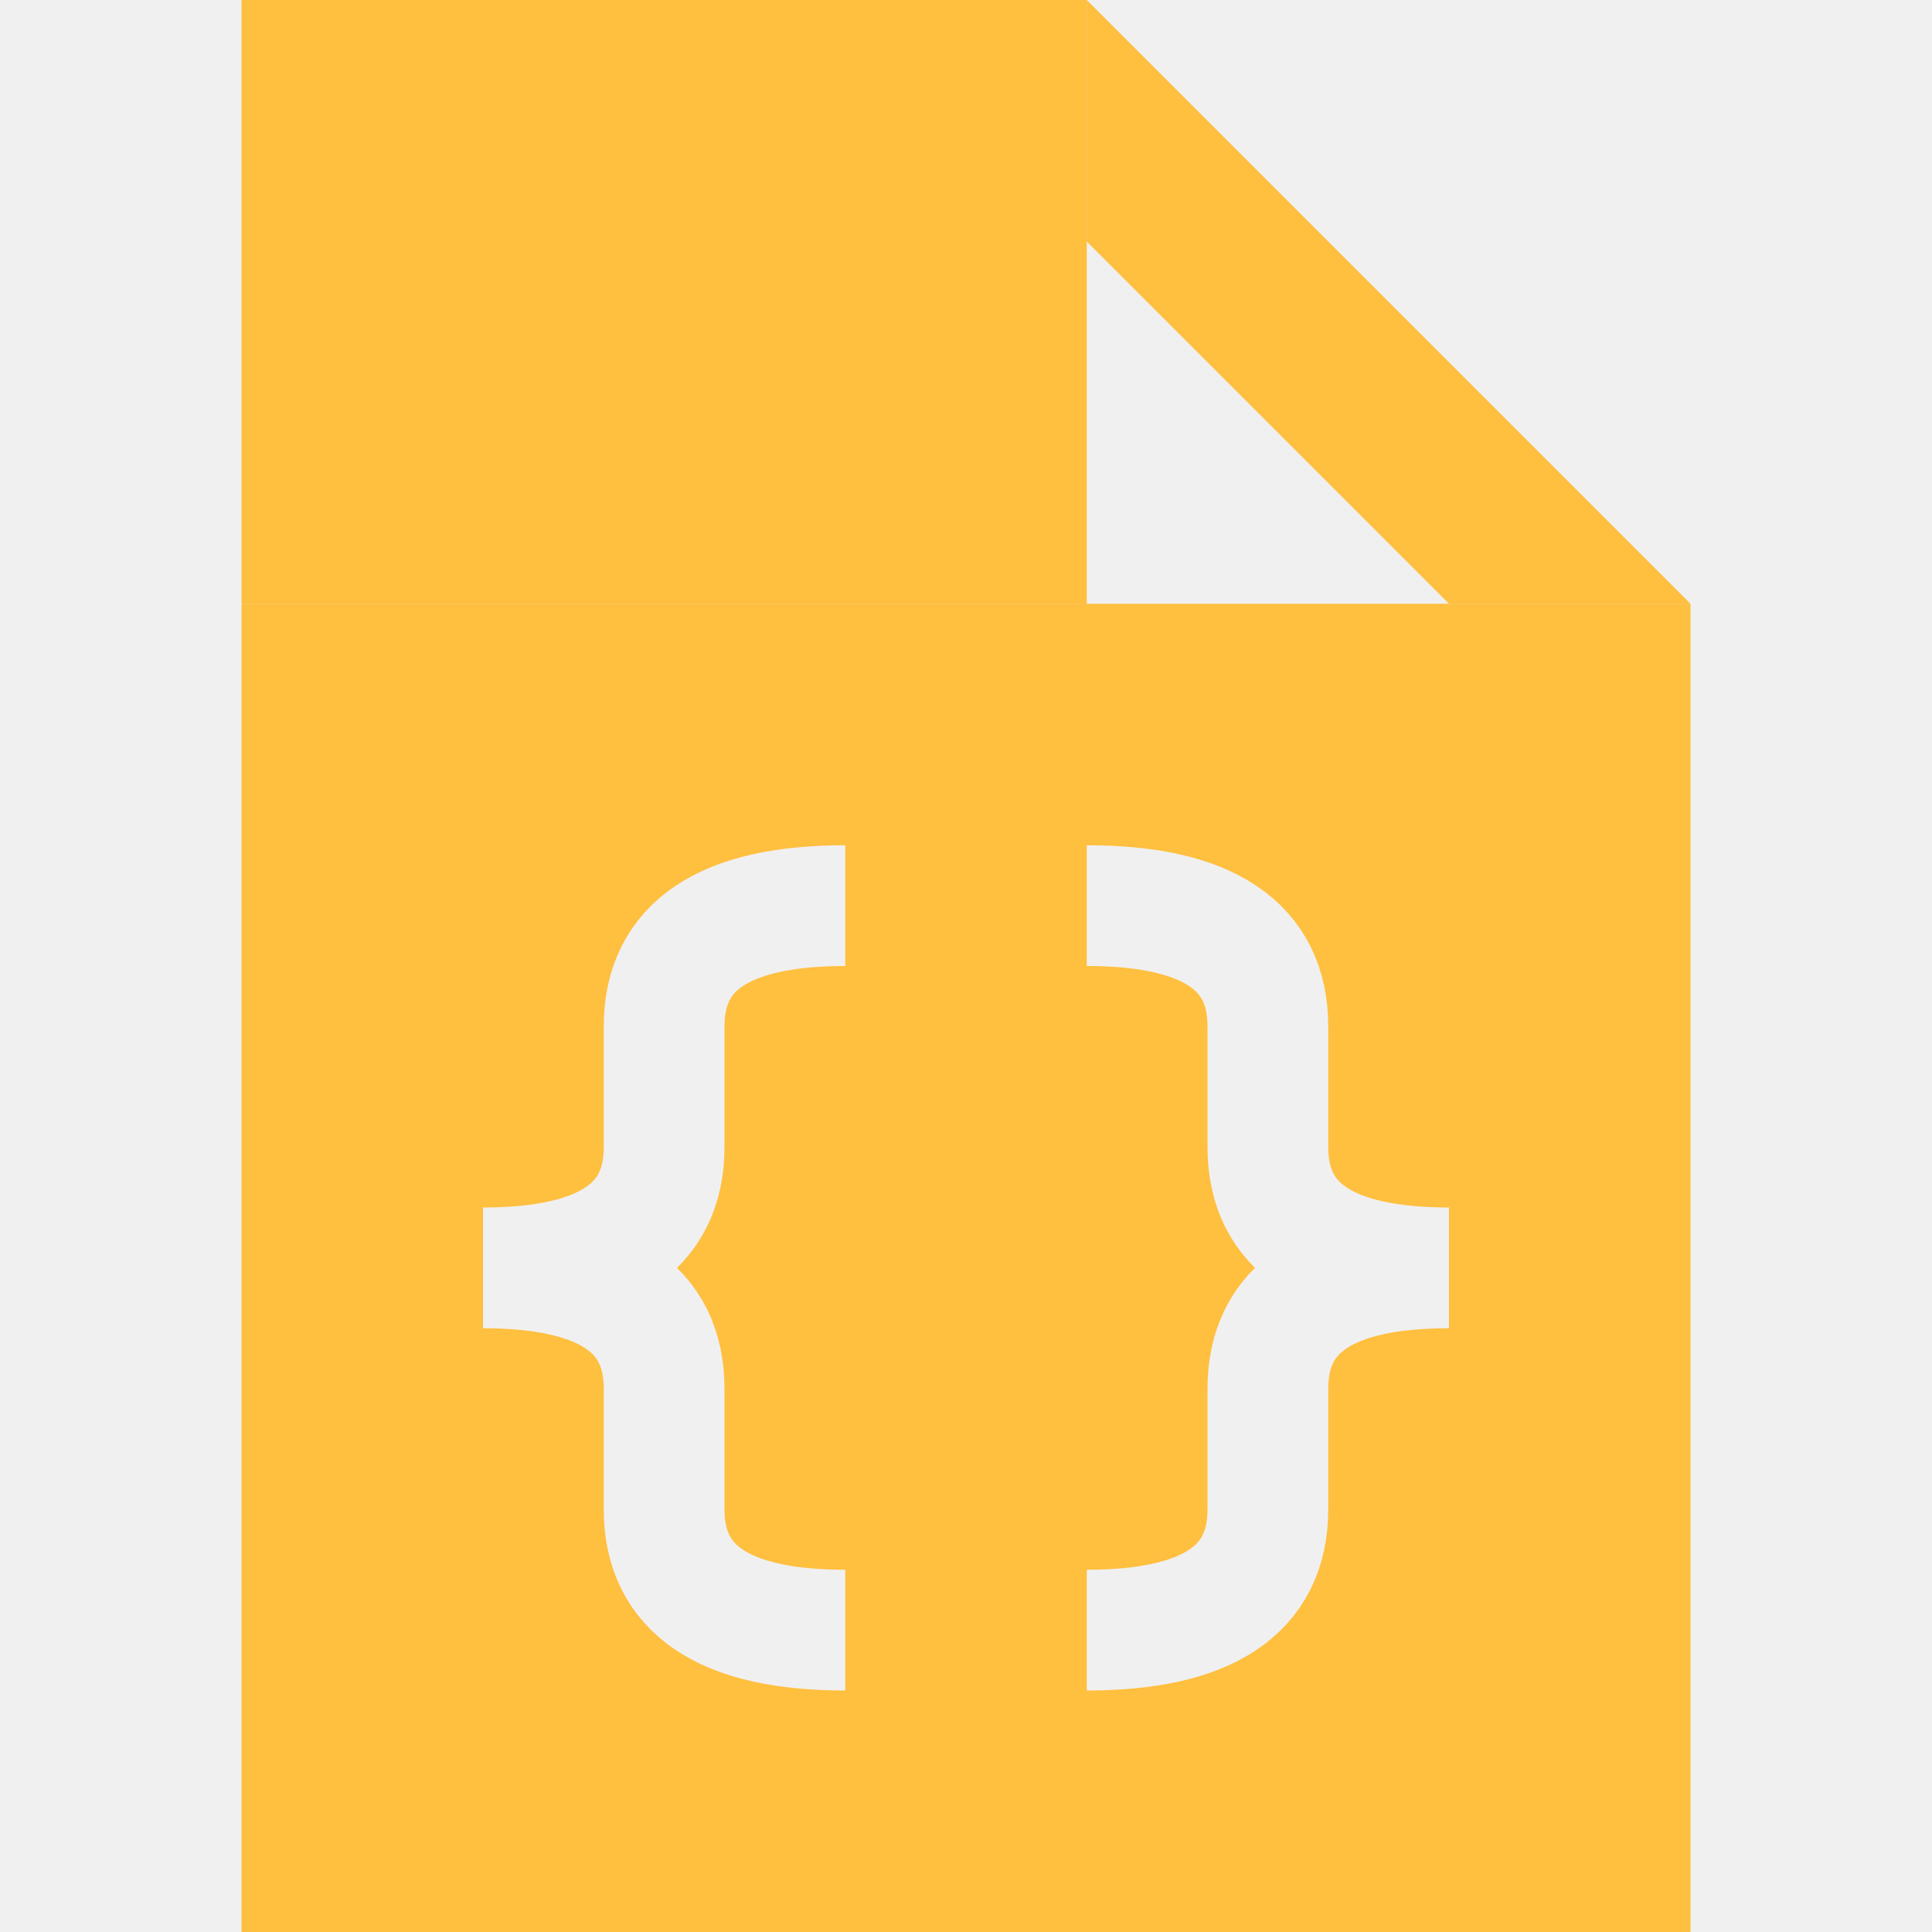
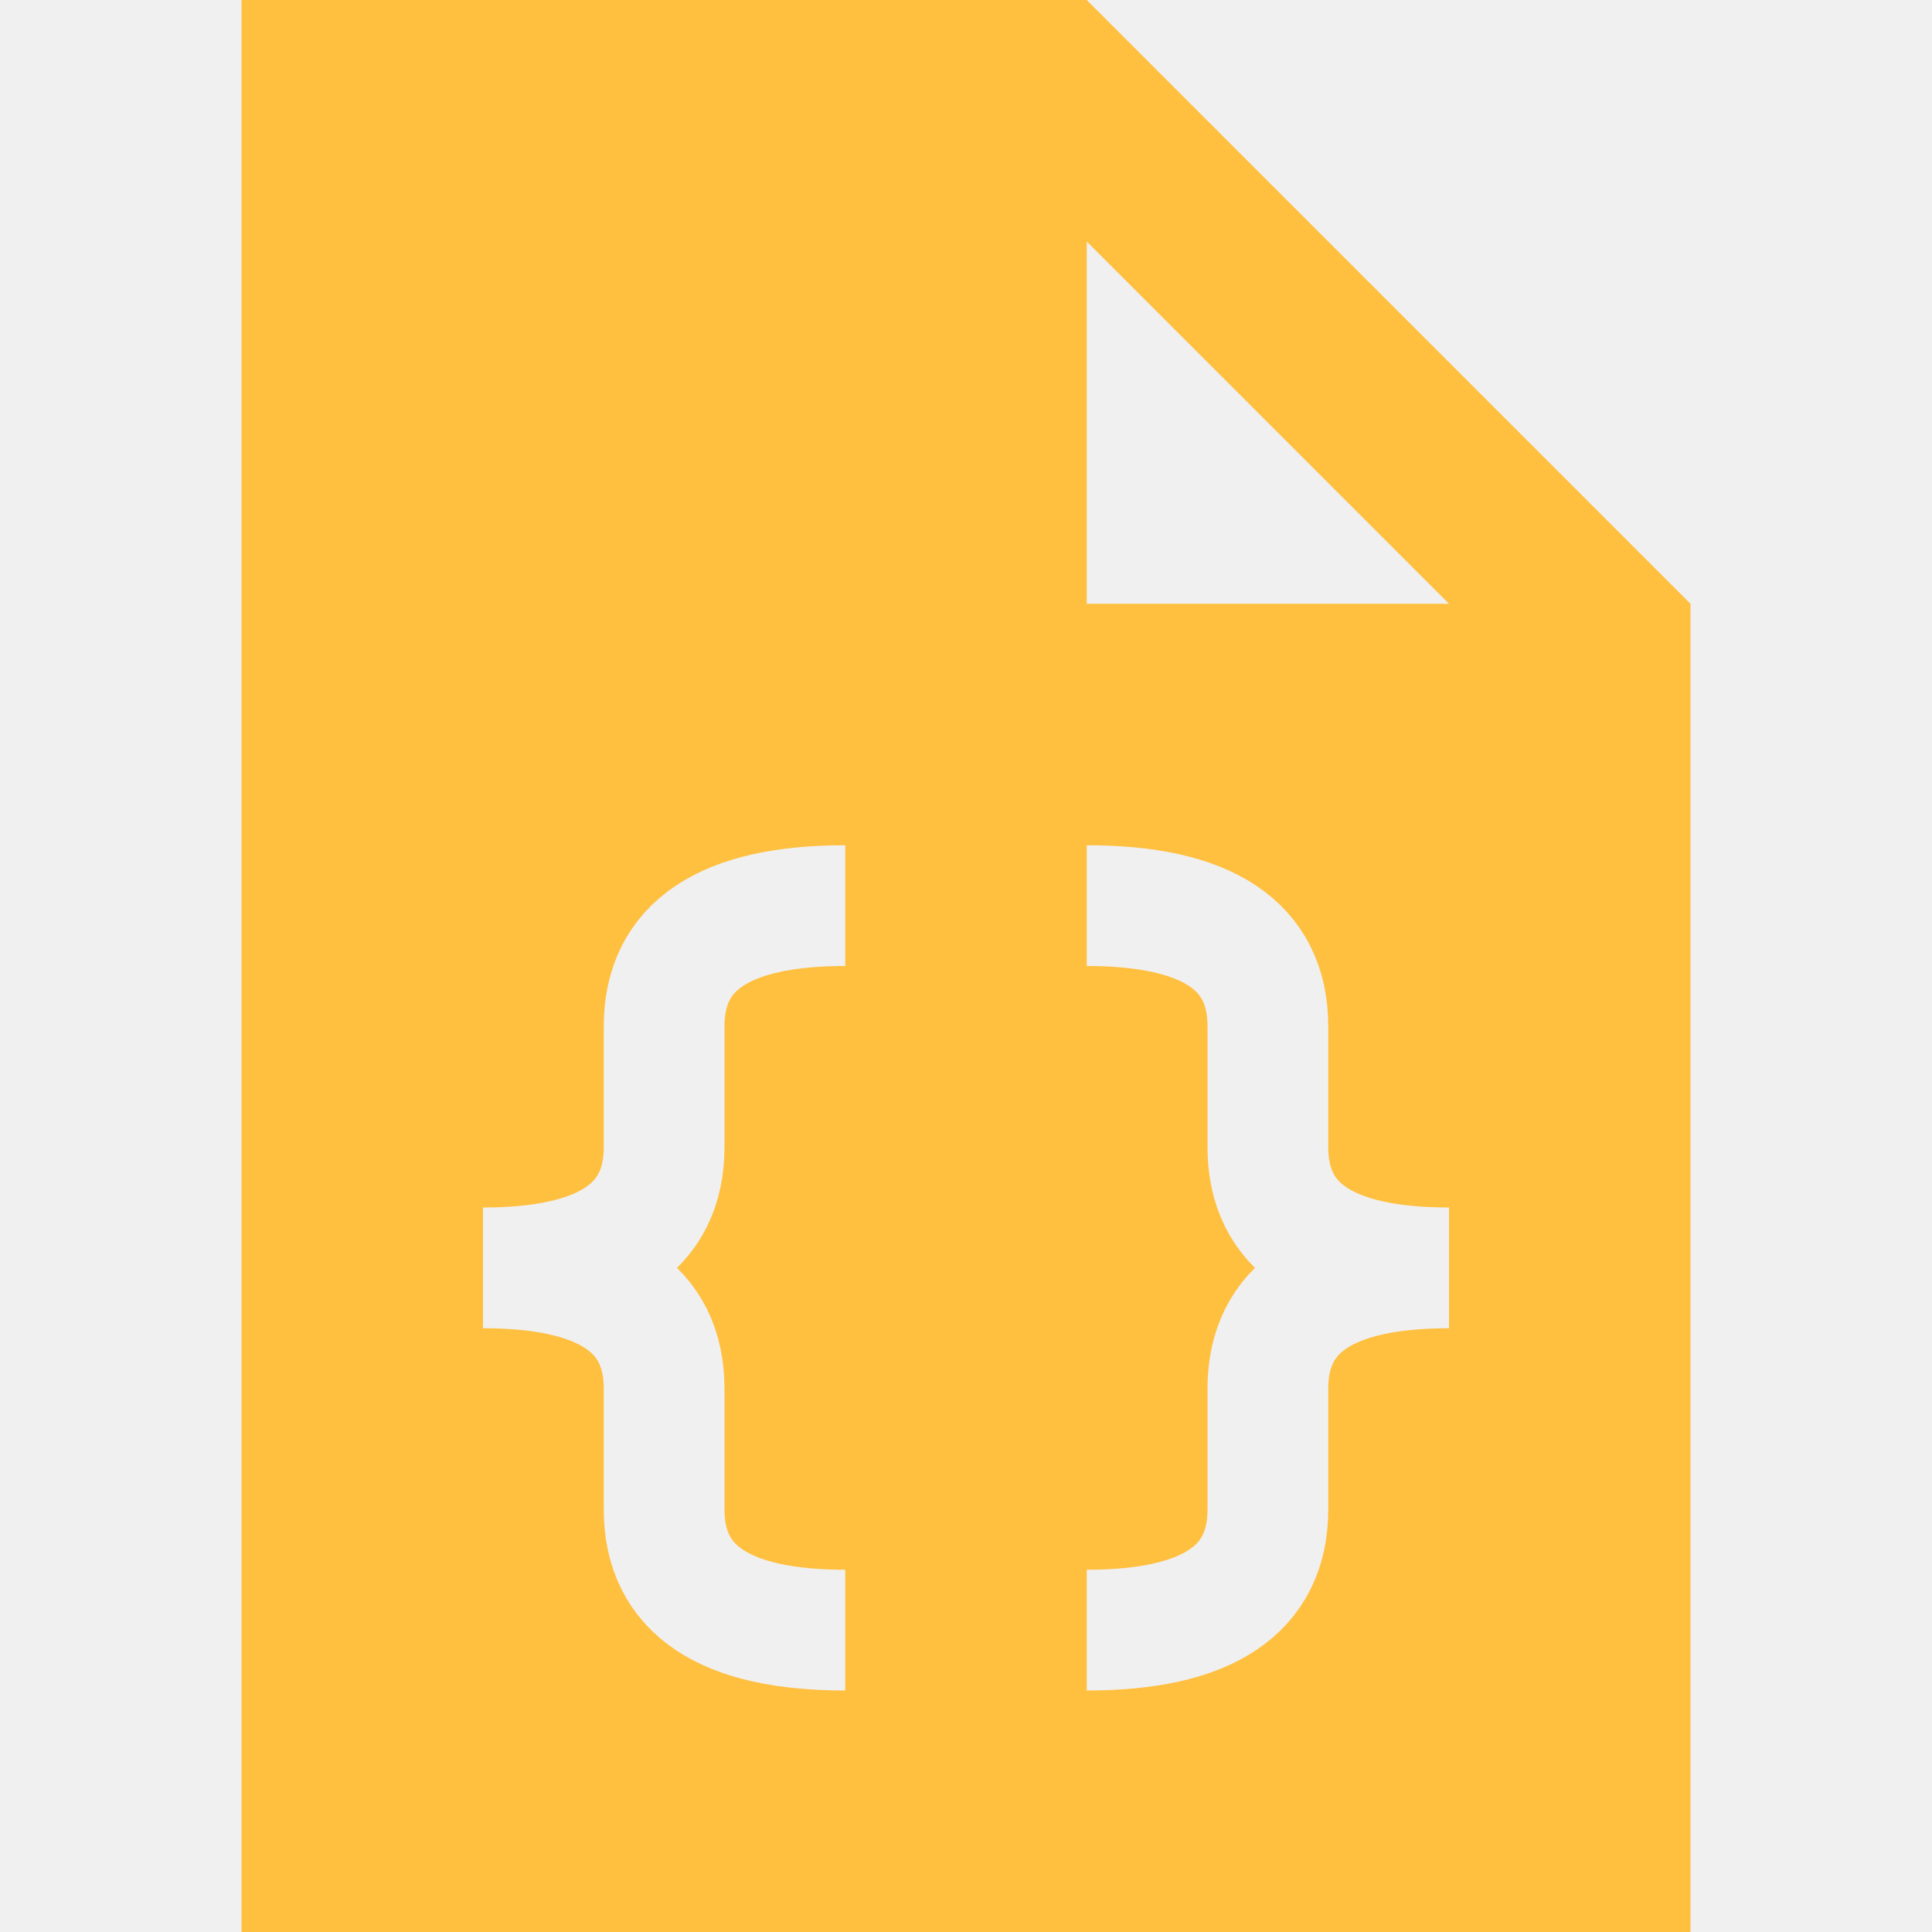
<svg xmlns="http://www.w3.org/2000/svg" width="320" height="320" version="1.1">
  <defs>
    <mask id="mask">
      <rect width="320" height="320" x="0" y="0" fill="#fff" />
+       <polygon fill="#000" points="180,40 180,100 240,100" />
      <g fill="none" stroke="#000" stroke-width="20">
        <path d="M 140,150 Q 110,150 110,170 V 190 Q 110,210 80,210 Q 110,210 110,230 V 250 Q 110,270 140,270" />
        <path d="M 180,150 Q 210,150 210,170 V 190 Q 210,210 240,210 Q 210,210 210,230 V 250 Q 210,270 180,270" />
      </g>
    </mask>
  </defs>
-   <g fill="#ffbf3f">
-     <polygon points="180,0 280,100 240,100 180,40" />
-     <rect width="140" height="100" x="40" y="0" />
-     <rect width="240" height="220" x="40" y="100" mask="url(#mask)" />
-   </g>
+   <polygon fill="#ffbf3f" points="40,0 40,320 280,320 280,100 180,0" mask="url(#mask)" />
</svg>
